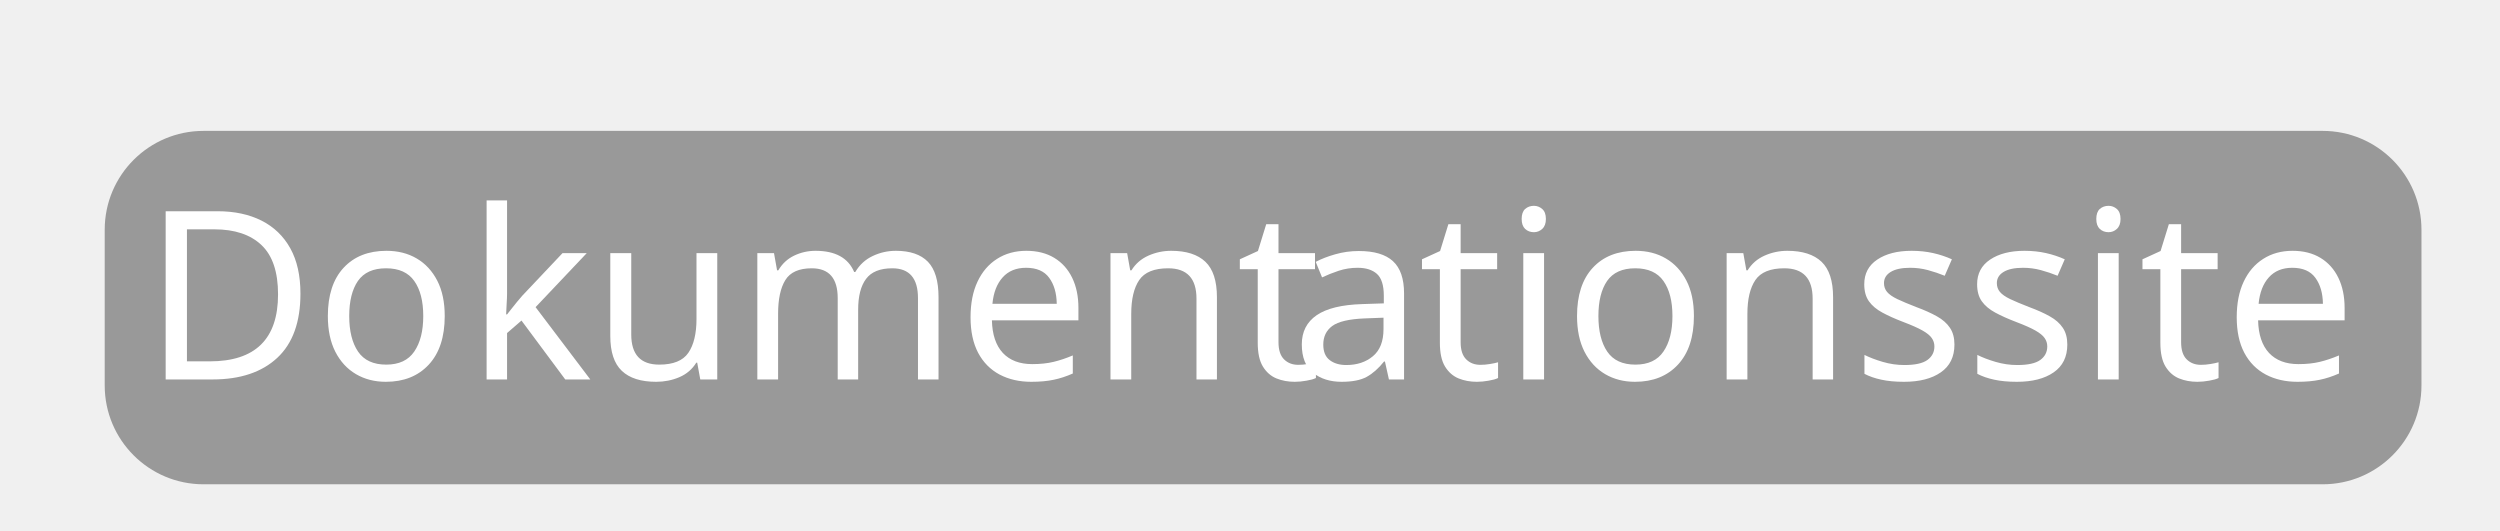
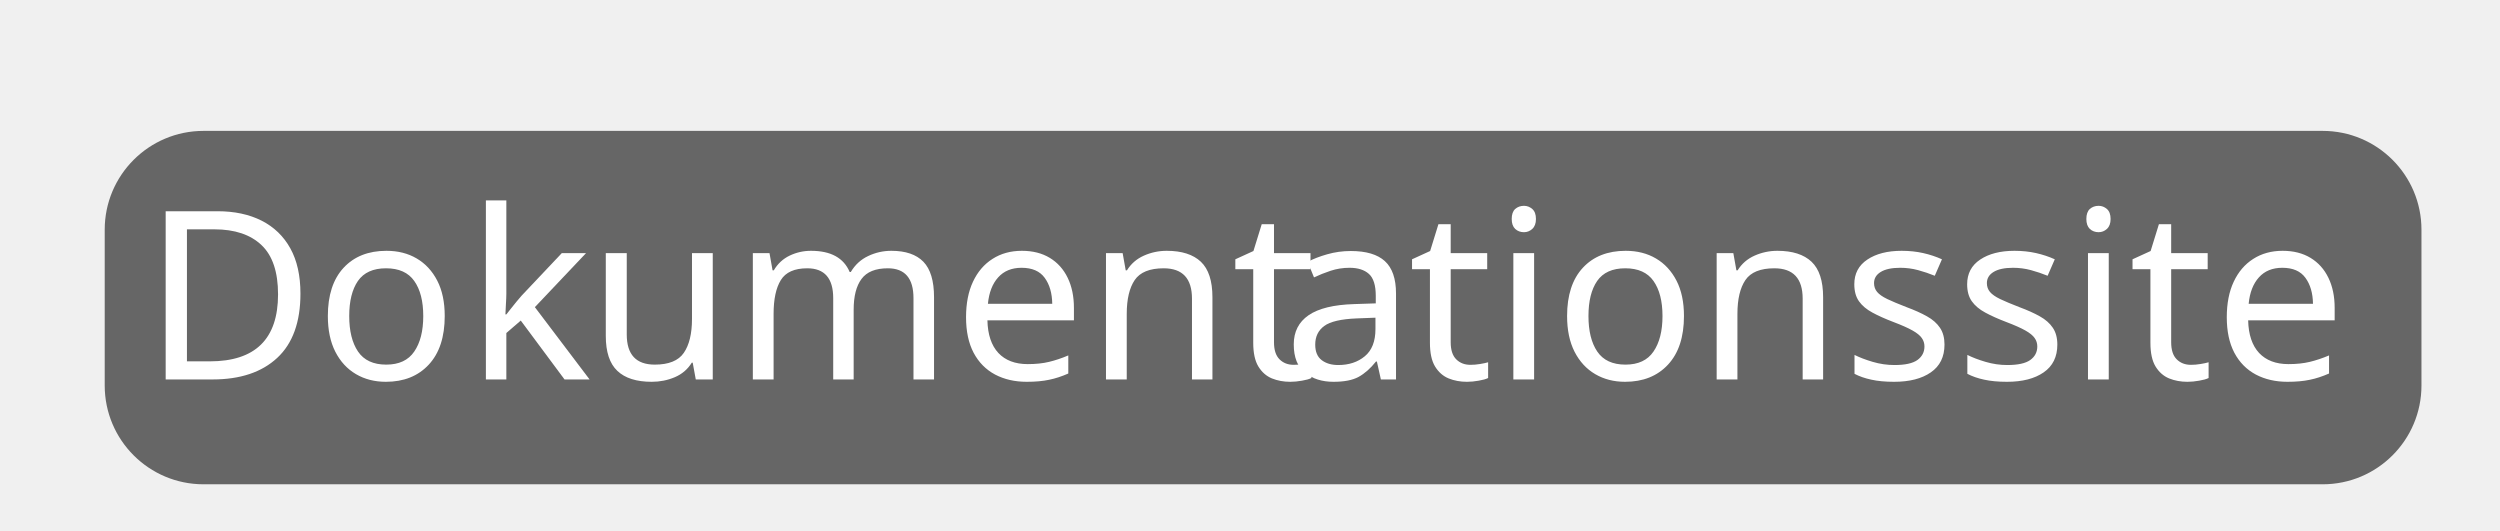
<svg xmlns="http://www.w3.org/2000/svg" id="Layer_1" data-name="Layer 1" viewBox="0 0 382 81">
  <defs>
-     <style>.cls-1{fill:#999;}.cls-2{font-size:36px;fill:#fff;font-family:AvenirNext-DemiBold, Avenir Next;font-weight:300;}.cls-3{letter-spacing:-0.01em;}.cls-4{letter-spacing:-0.01em;}</style>
+     <style>.cls-1{fill:#666;}.cls-2{font-size:36px;fill:#fff;font-family:AvenirNext-Medium, Avenir Next;font-weight:500;}.cls-3{letter-spacing:-0.01em;}.cls-4{letter-spacing:-0.01em;}</style>
  </defs>
  <rect class="cls-1" x="16" y="20" width="354" height="54" rx="15.1" />
-   <text class="cls-2" transform="translate(21.83 57.98)">Do<tspan class="cls-3" x="49.46" y="0">k</tspan>
-     <tspan x="68.58" y="0">ument</tspan>
-     <tspan class="cls-4" x="175.43" y="0">a</tspan>
-     <tspan x="194.87" y="0">tionssite</tspan>
+   <text class="cls-2" transform="translate(21.83 57.98)">Do<tspan class="cls-3" x="49.35" y="0">k</tspan>
+     <tspan x="67.89" y="0">ument</tspan>
+     <tspan class="cls-4" x="174.2" y="0">a</tspan>
+     <tspan x="193.35" y="0">tionssite</tspan>
  </text>
</svg>
